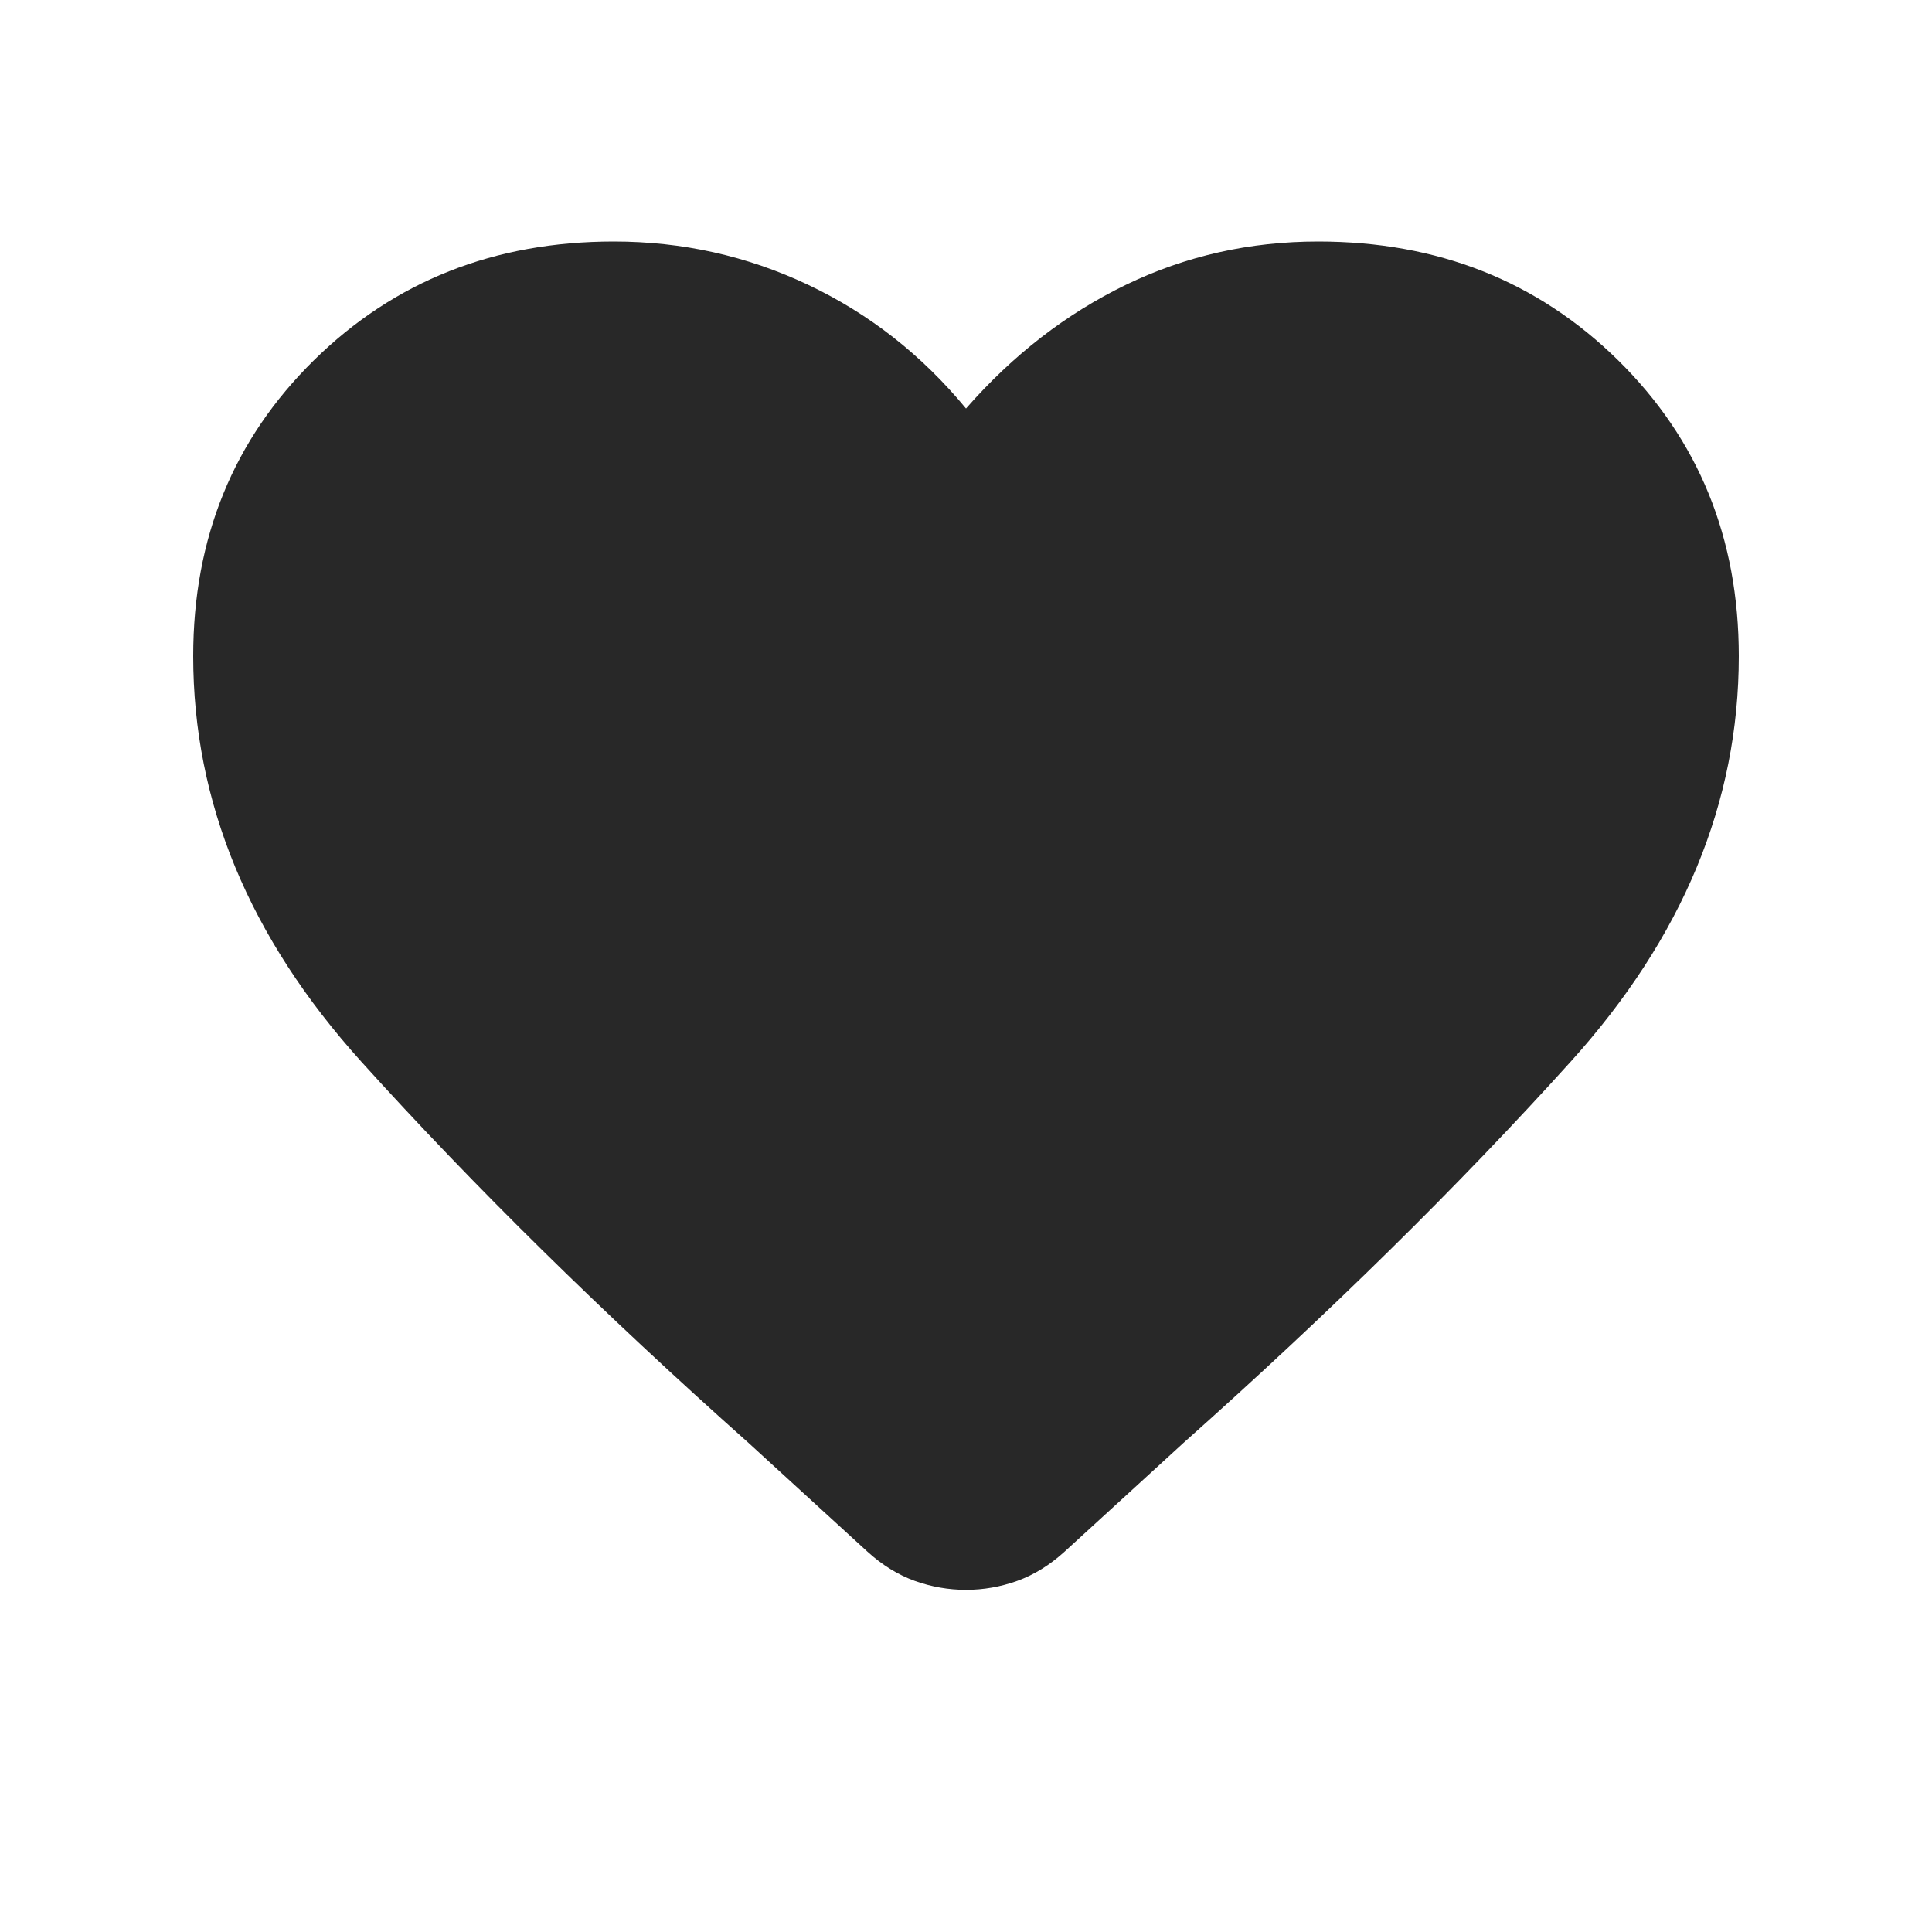
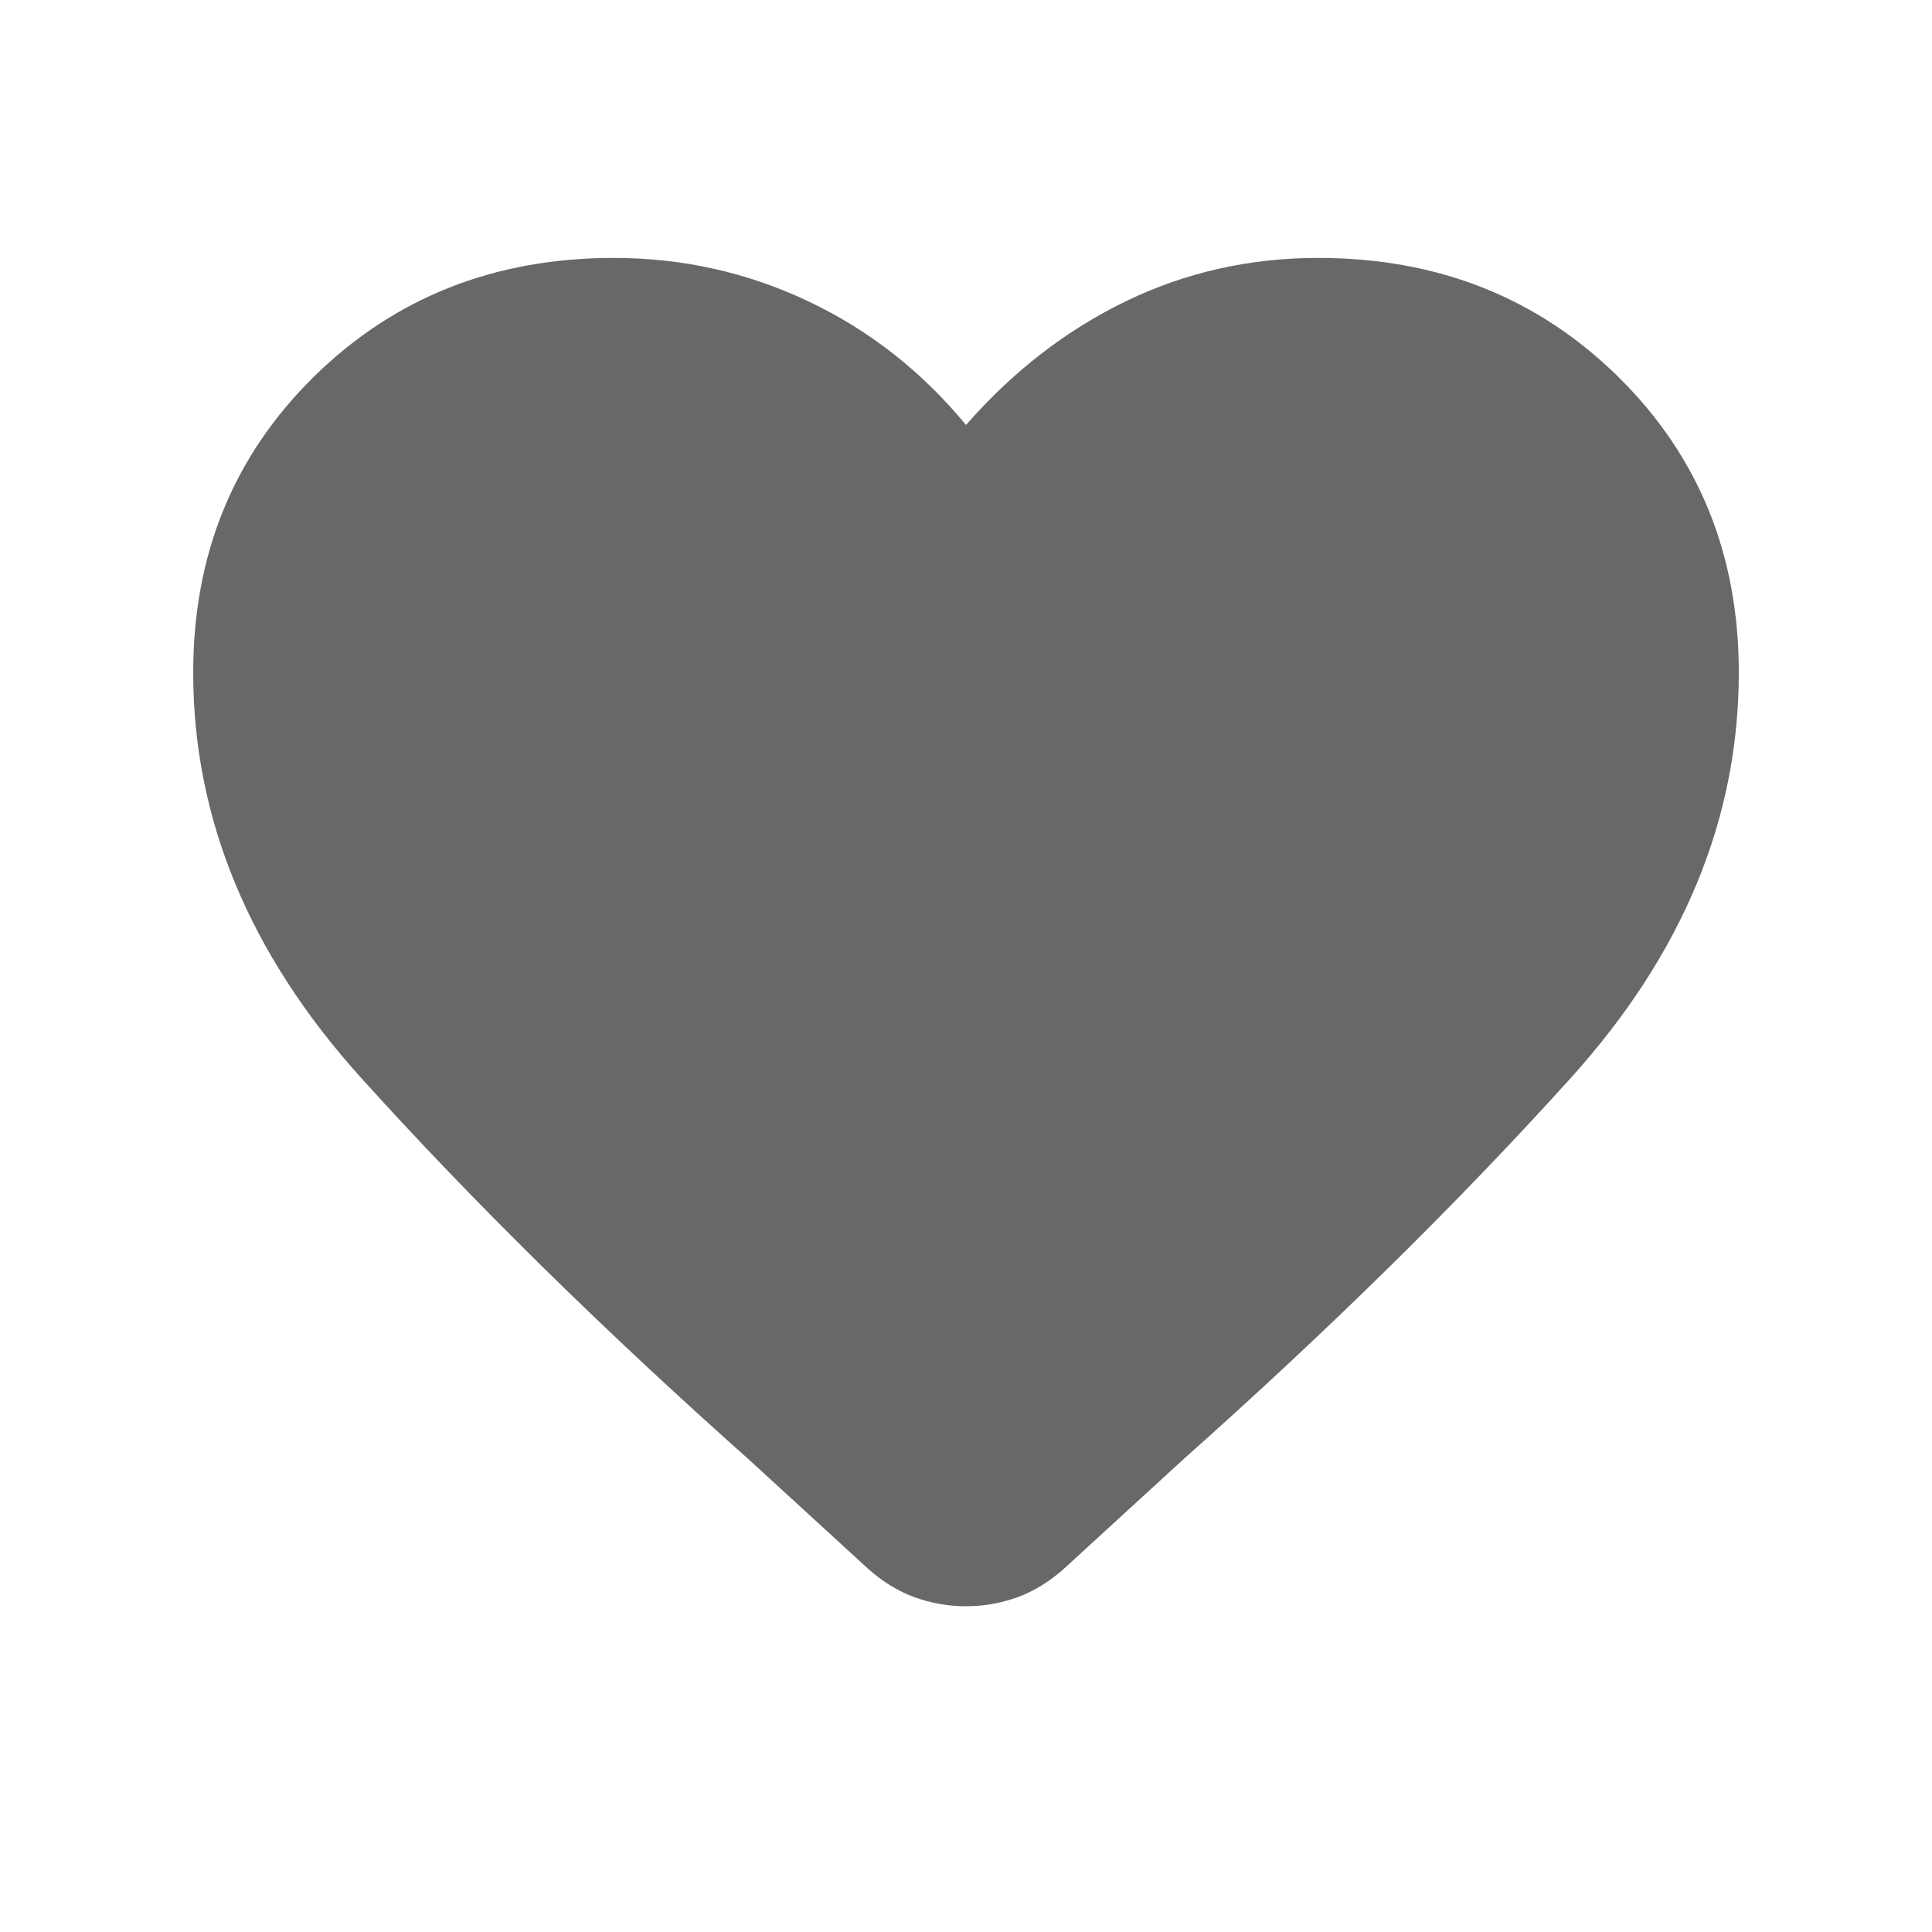
<svg xmlns="http://www.w3.org/2000/svg" width="20" height="20" viewBox="0 0 20 20" fill="none">
-   <path d="M10 16.458C9.819 16.458 9.642 16.427 9.469 16.365C9.295 16.302 9.132 16.201 8.979 16.062L7.75 14.938C6.236 13.59 4.899 12.274 3.74 10.99C2.58 9.705 2 8.306 2 6.792C2 5.569 2.417 4.549 3.25 3.729C4.083 2.91 5.118 2.5 6.354 2.5C7.062 2.5 7.733 2.649 8.365 2.948C8.997 3.247 9.542 3.674 10 4.229C10.486 3.674 11.038 3.247 11.656 2.948C12.274 2.649 12.938 2.5 13.646 2.5C14.882 2.5 15.917 2.91 16.75 3.729C17.583 4.549 18 5.569 18 6.792C18 8.306 17.42 9.705 16.26 10.99C15.101 12.274 13.764 13.59 12.25 14.938L11.021 16.062C10.868 16.201 10.705 16.302 10.531 16.365C10.358 16.427 10.181 16.458 10 16.458Z" fill="#282828" />
+   <path d="M10 16.628C9.819 16.628 9.642 16.597 9.469 16.535C9.295 16.472 9.132 16.371 8.979 16.233L7.75 15.107C6.236 13.76 4.899 12.444 3.74 11.16C2.58 9.875 2 8.476 2 6.962C2 5.739 2.417 4.719 3.25 3.899C4.083 3.08 5.118 2.67 6.354 2.67C7.062 2.67 7.733 2.819 8.365 3.118C8.997 3.417 9.542 3.844 10 4.399C10.486 3.844 11.038 3.417 11.656 3.118C12.274 2.819 12.938 2.67 13.646 2.67C14.882 2.67 15.917 3.08 16.75 3.899C17.583 4.719 18 5.739 18 6.962C18 8.476 17.42 9.875 16.26 11.16C15.101 12.444 13.764 13.76 12.25 15.107L11.021 16.233C10.868 16.371 10.705 16.472 10.531 16.535C10.358 16.597 10.181 16.628 10 16.628Z" fill="#686868" />
</svg>
